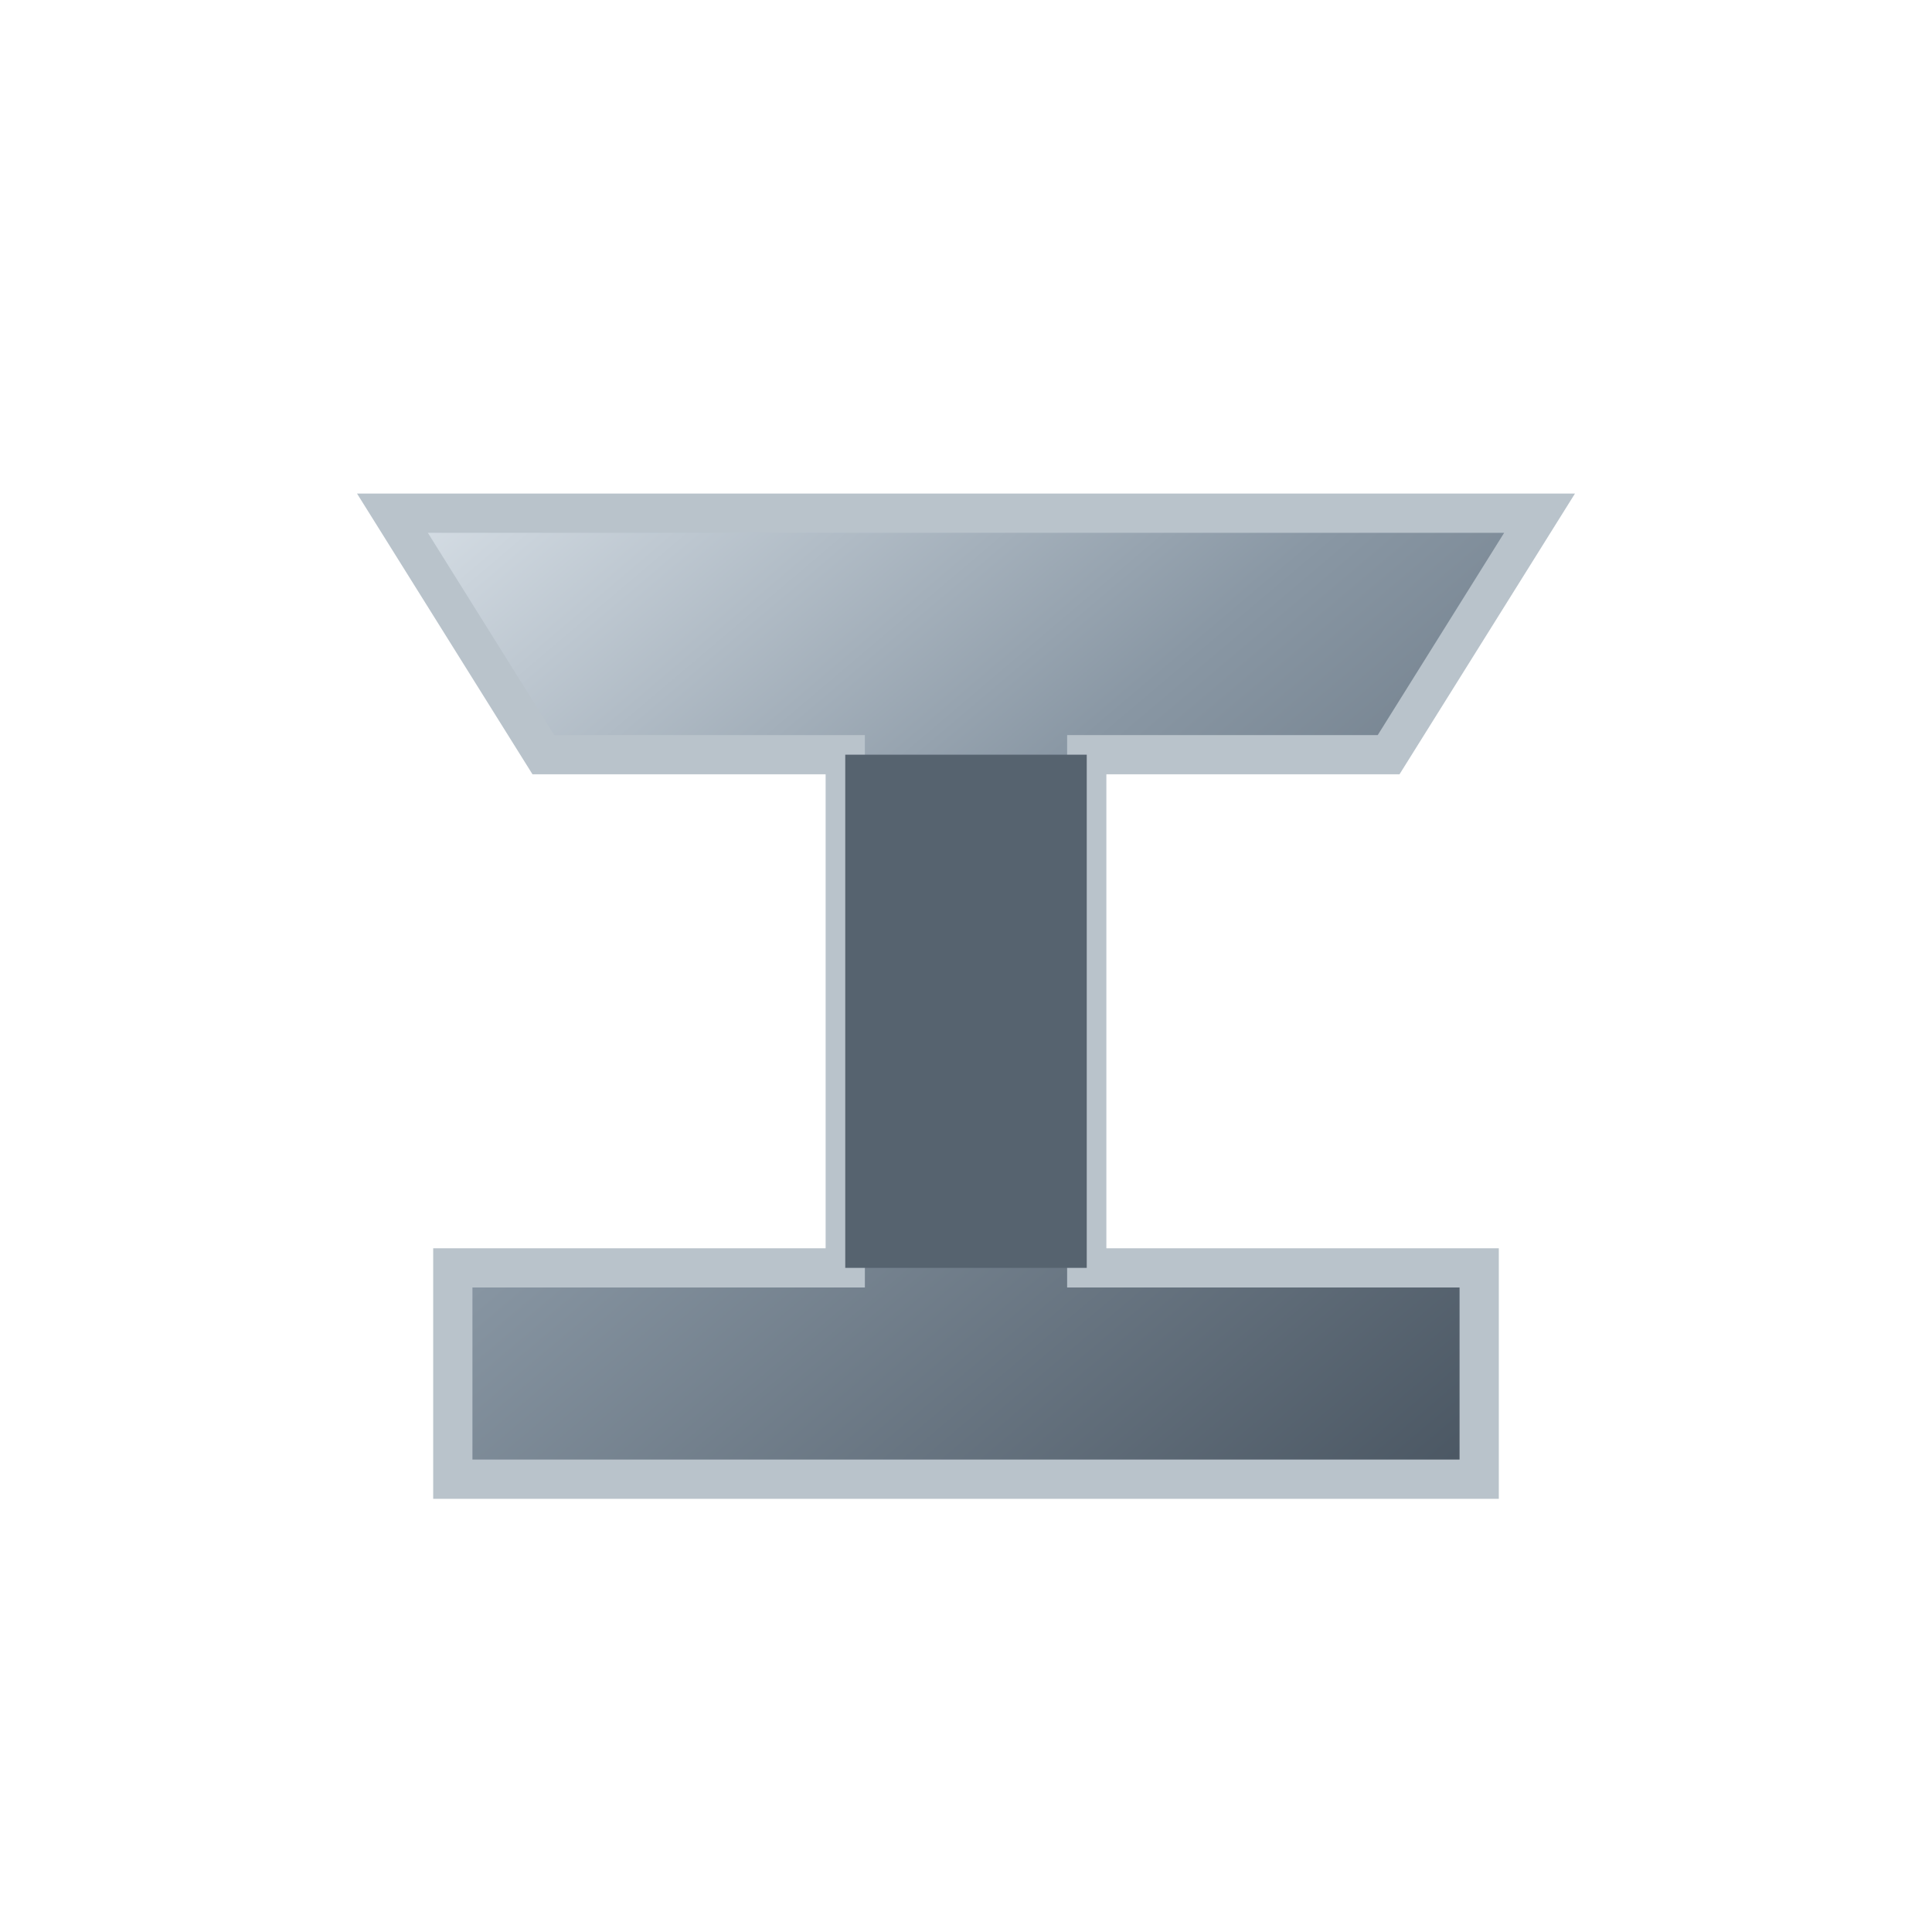
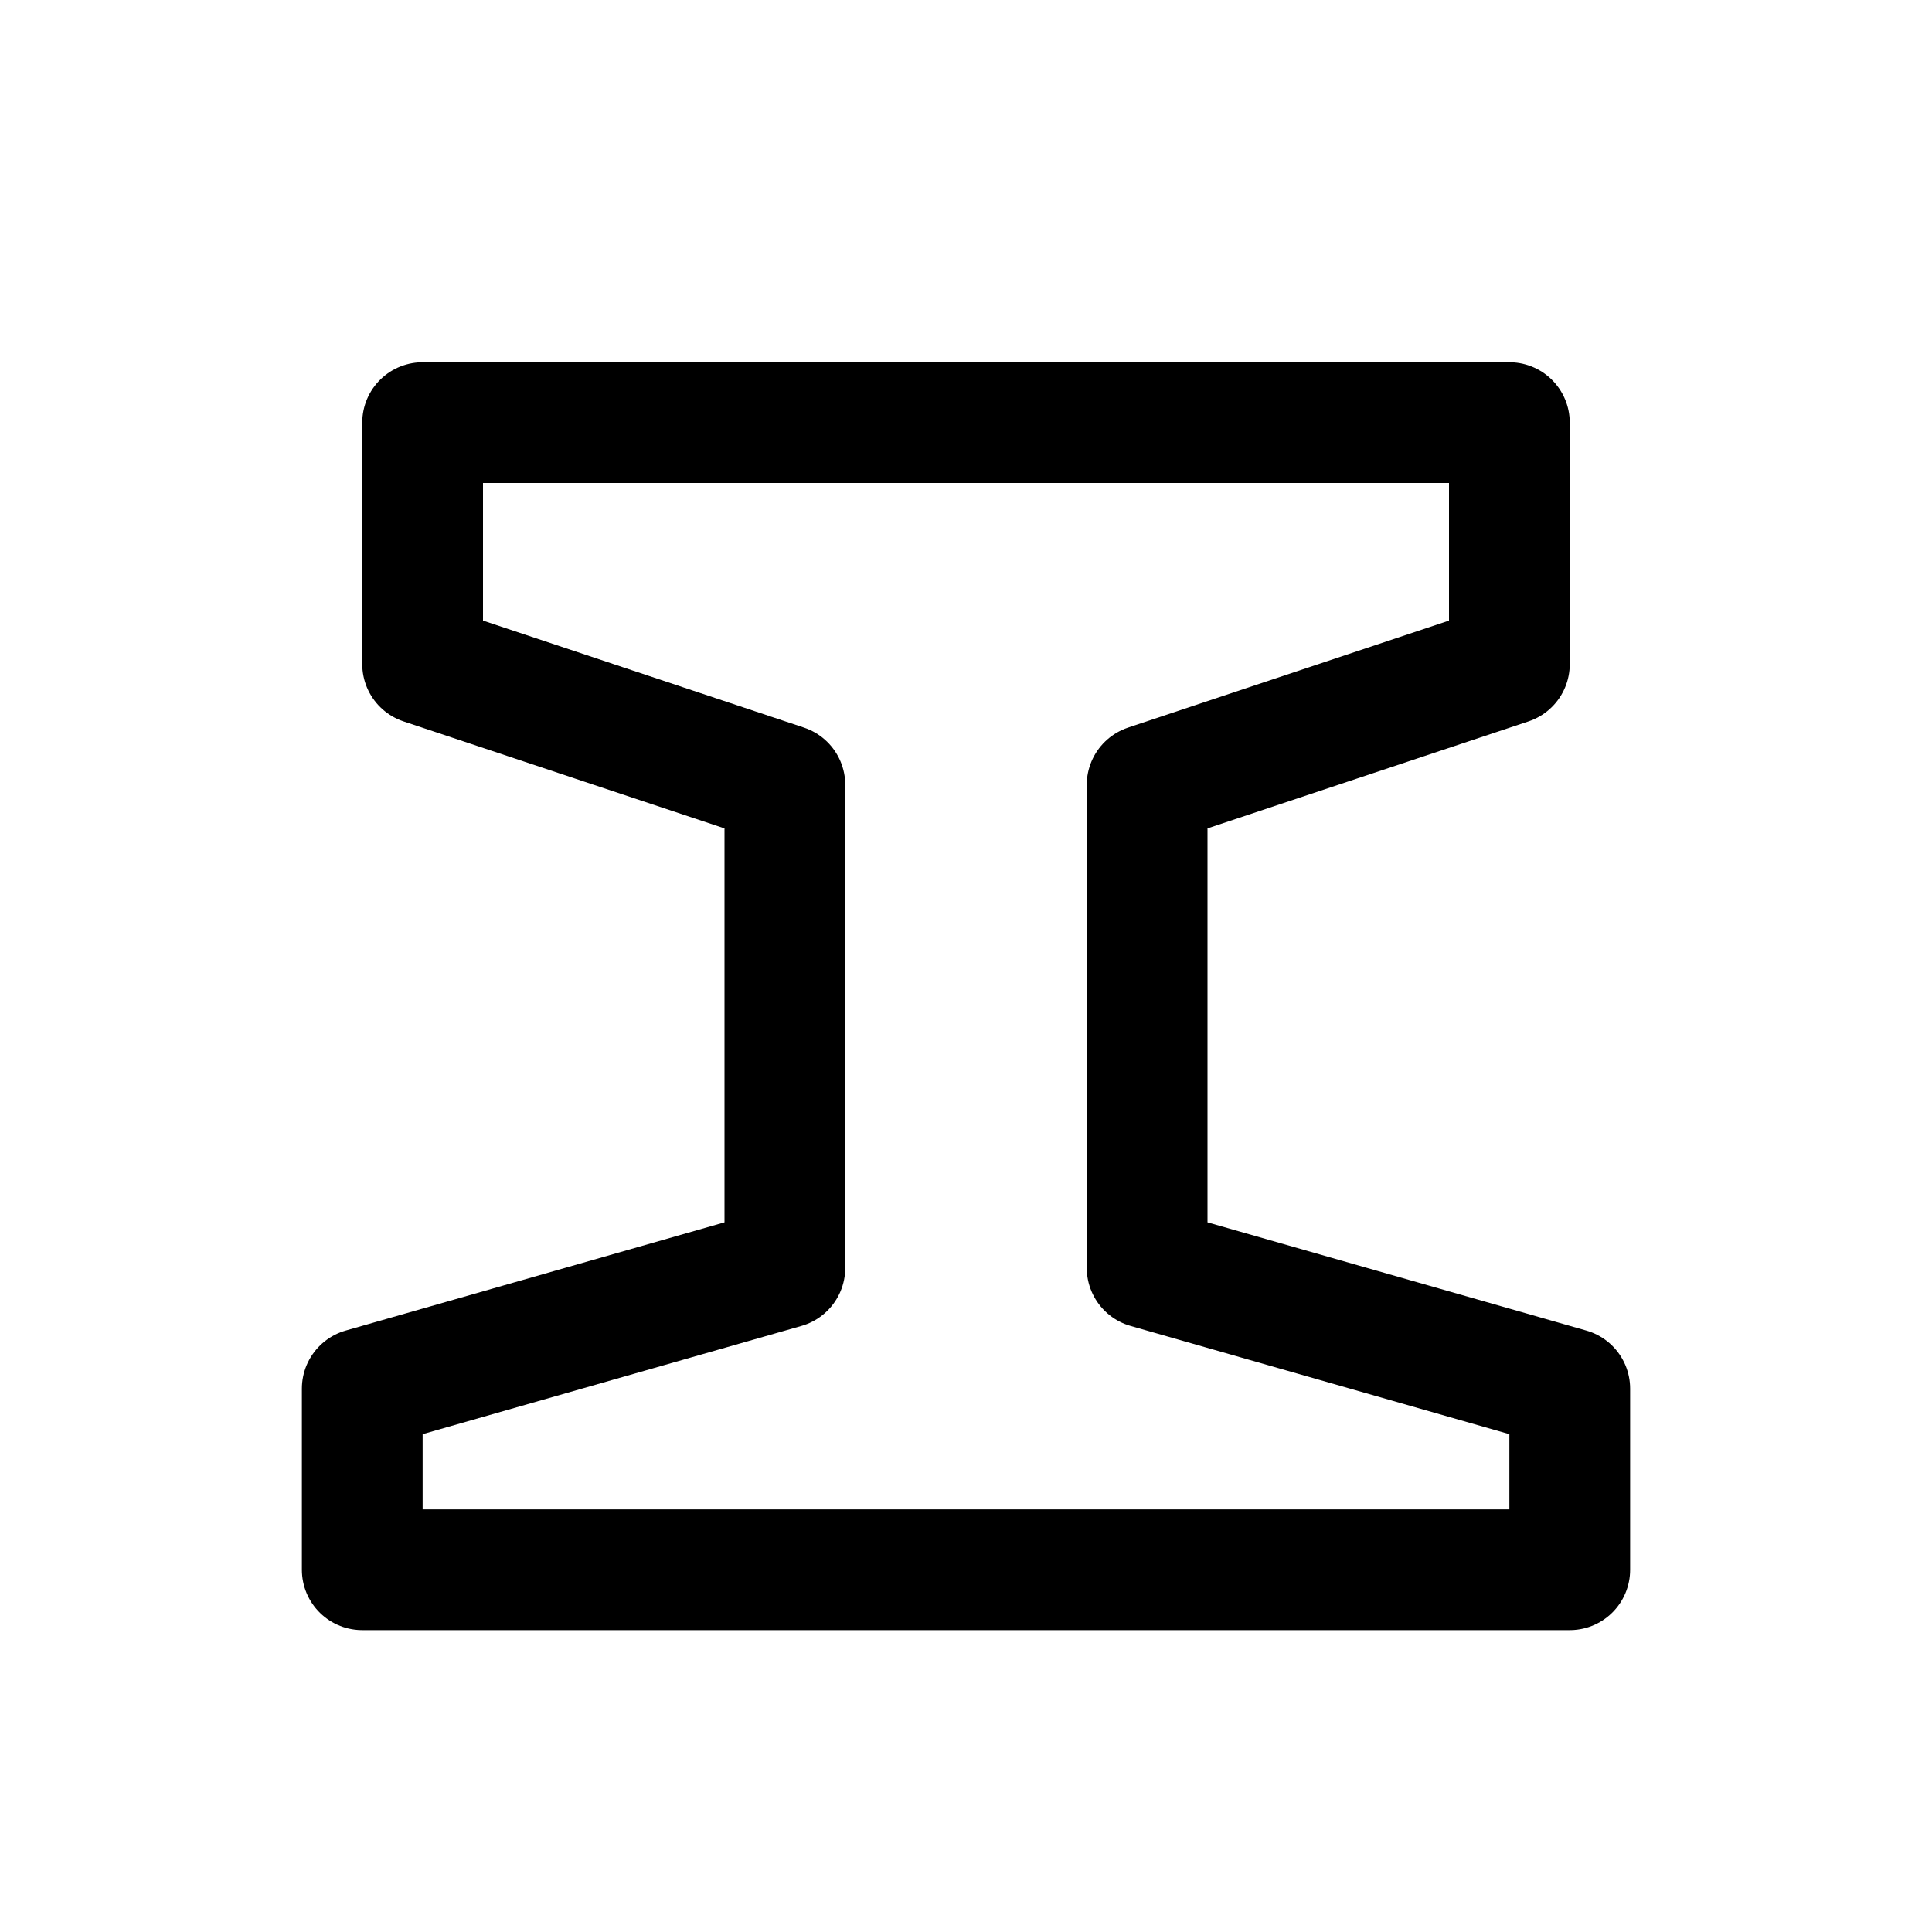
- <svg xmlns="http://www.w3.org/2000/svg" viewBox="0 0 64 64" fill="none" role="img">
-   <defs>
-     <linearGradient id="steel" x1="0" y1="0" x2="1" y2="1">
-       <stop offset="0" stop-color="#d8e0e7" />
-       <stop offset=".42" stop-color="#8997a4" />
-       <stop offset="1" stop-color="#46525e" />
-     </linearGradient>
-     <linearGradient id="dark" x1="0" y1="0" x2="1" y2="1">
-       <stop offset="0" stop-color="#82909c" />
-       <stop offset="1" stop-color="#303a44" />
-     </linearGradient>
-   </defs>
-   <path d="M13 17h38l-5 8H36v17h13v7H15v-7h13V25H18z" fill="url(#steel)" stroke="#b9c3cb" stroke-width="1.3" />
-   <path d="M28 25h8v17h-8z" fill="#56636f" />
+ <svg xmlns="http://www.w3.org/2000/svg" viewBox="0 0 32 32" fill="none">
+   <g stroke="currentColor" stroke-width="2" stroke-linecap="round" stroke-linejoin="round">
+     <path d="M7 7h18v4l-6 2v8l7 2v3H6v-3l7-2v-8l-6-2z" />
+   </g>
</svg>
